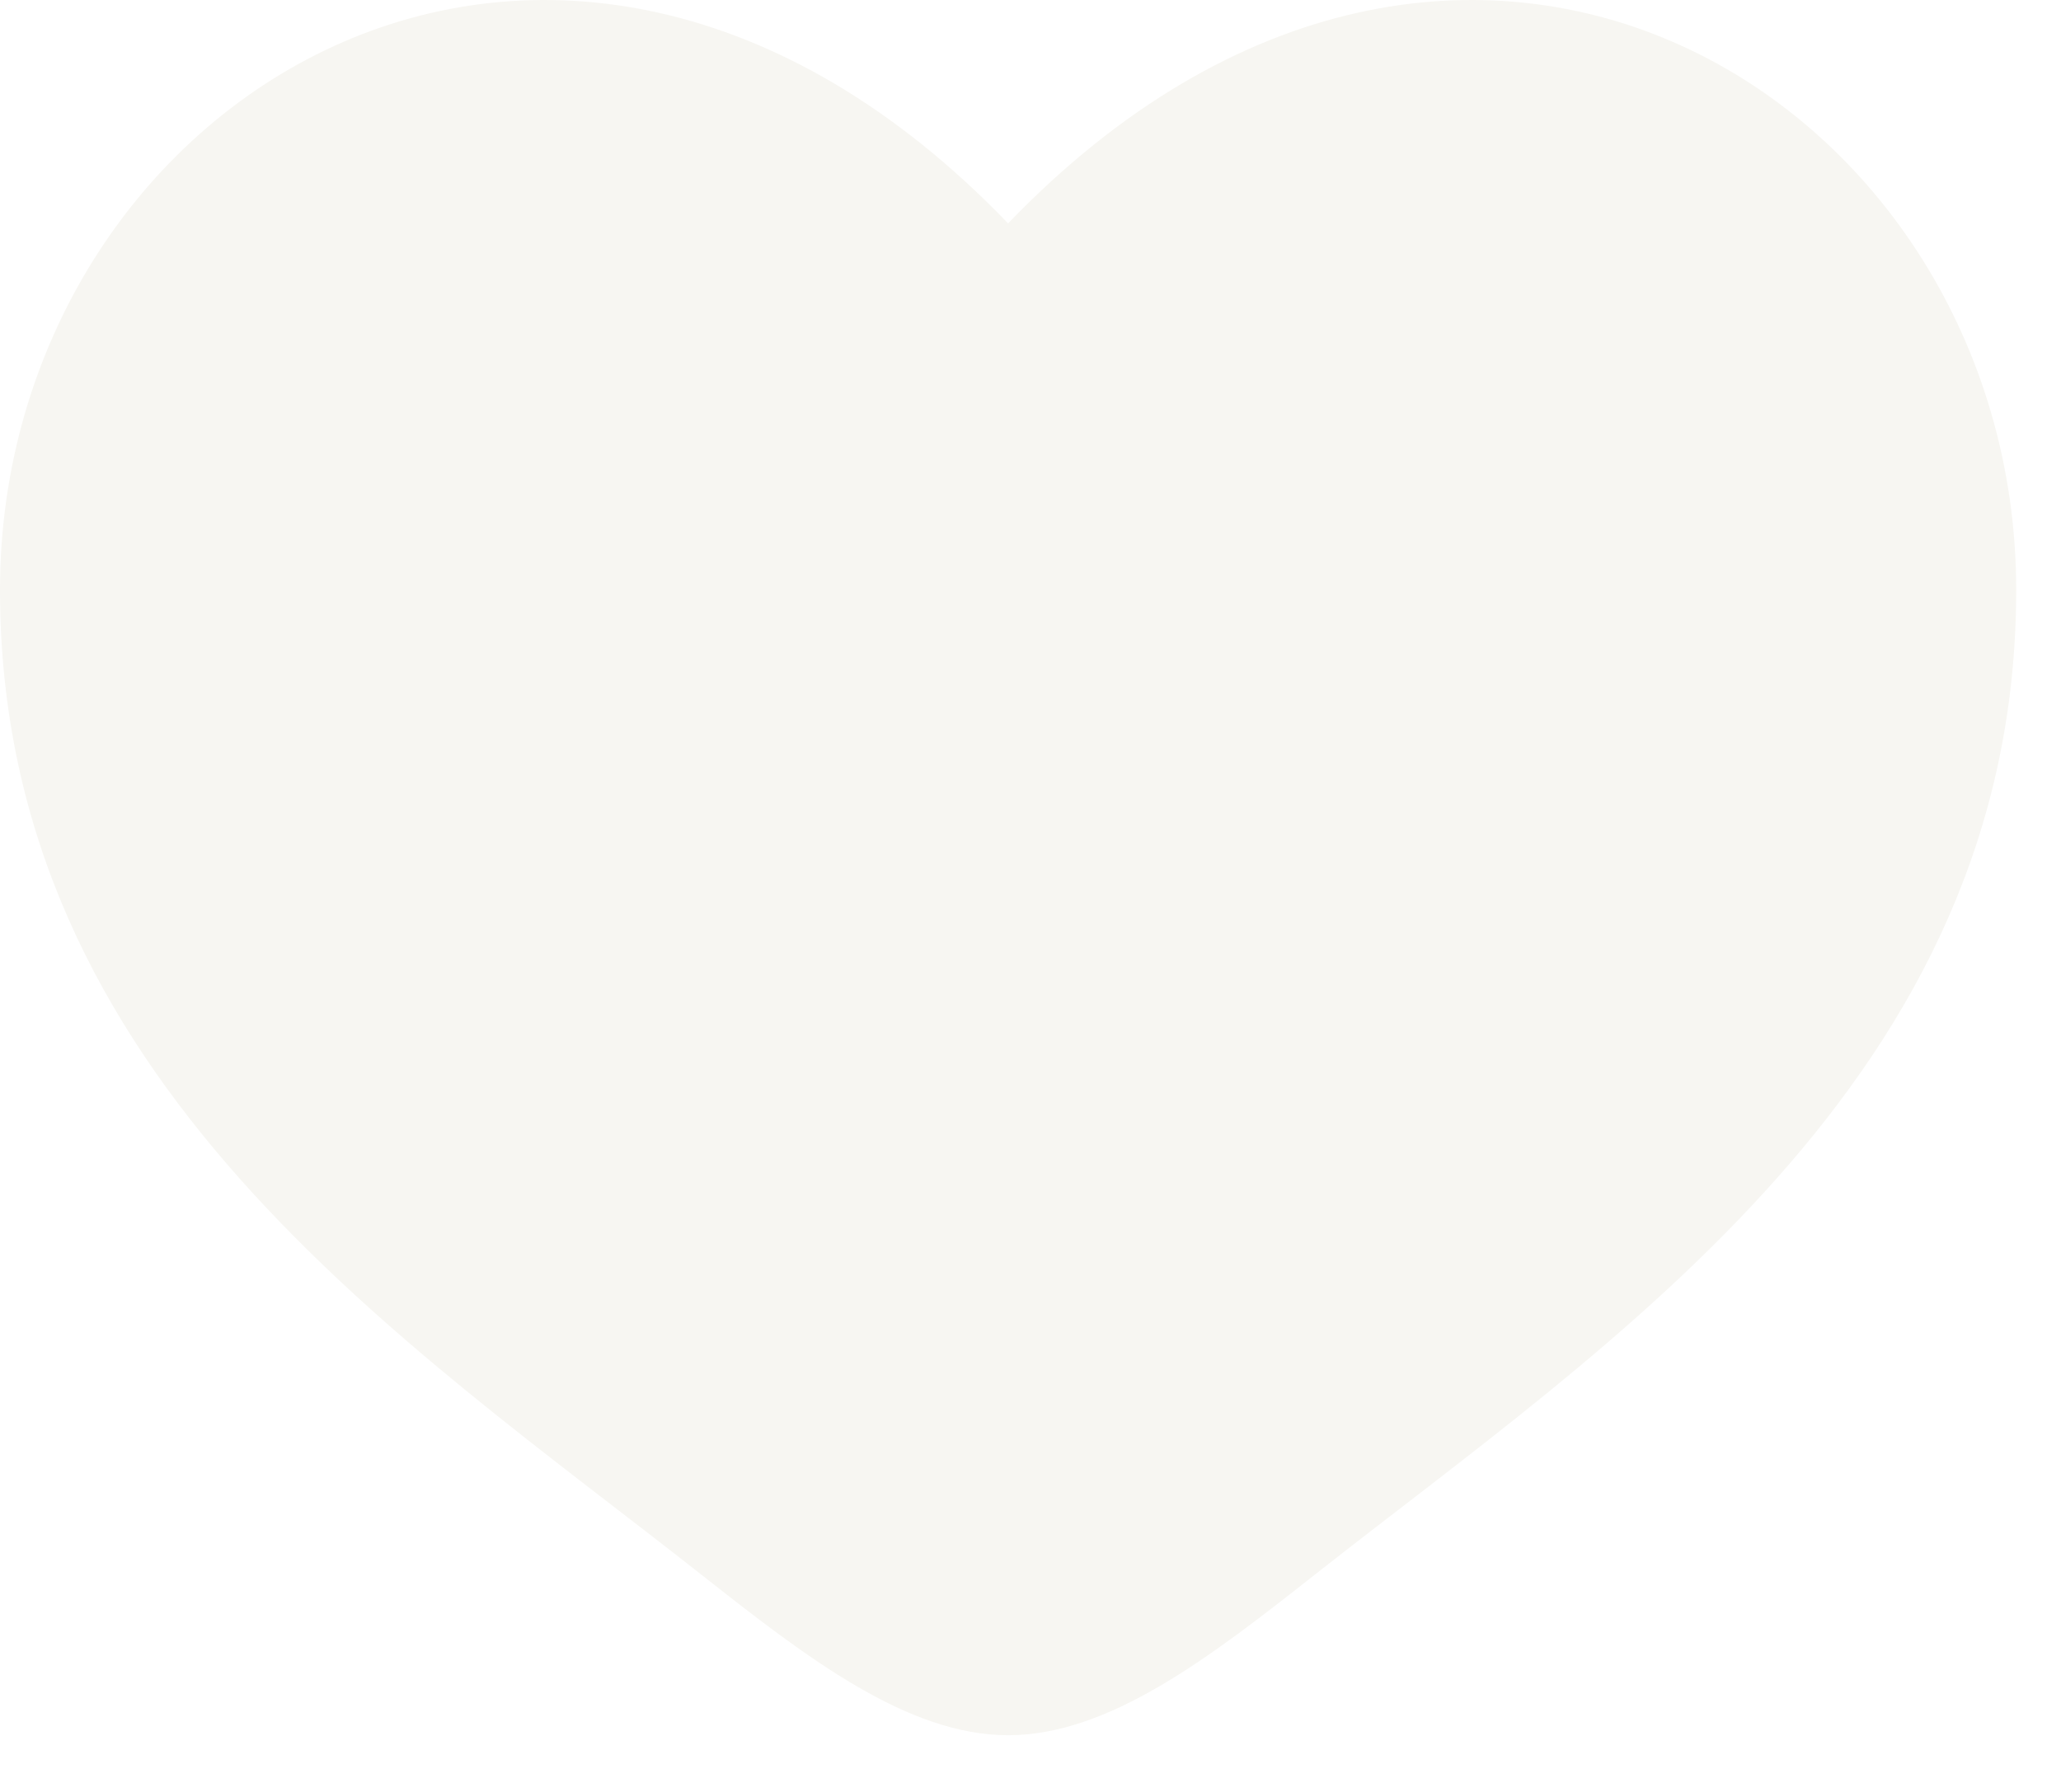
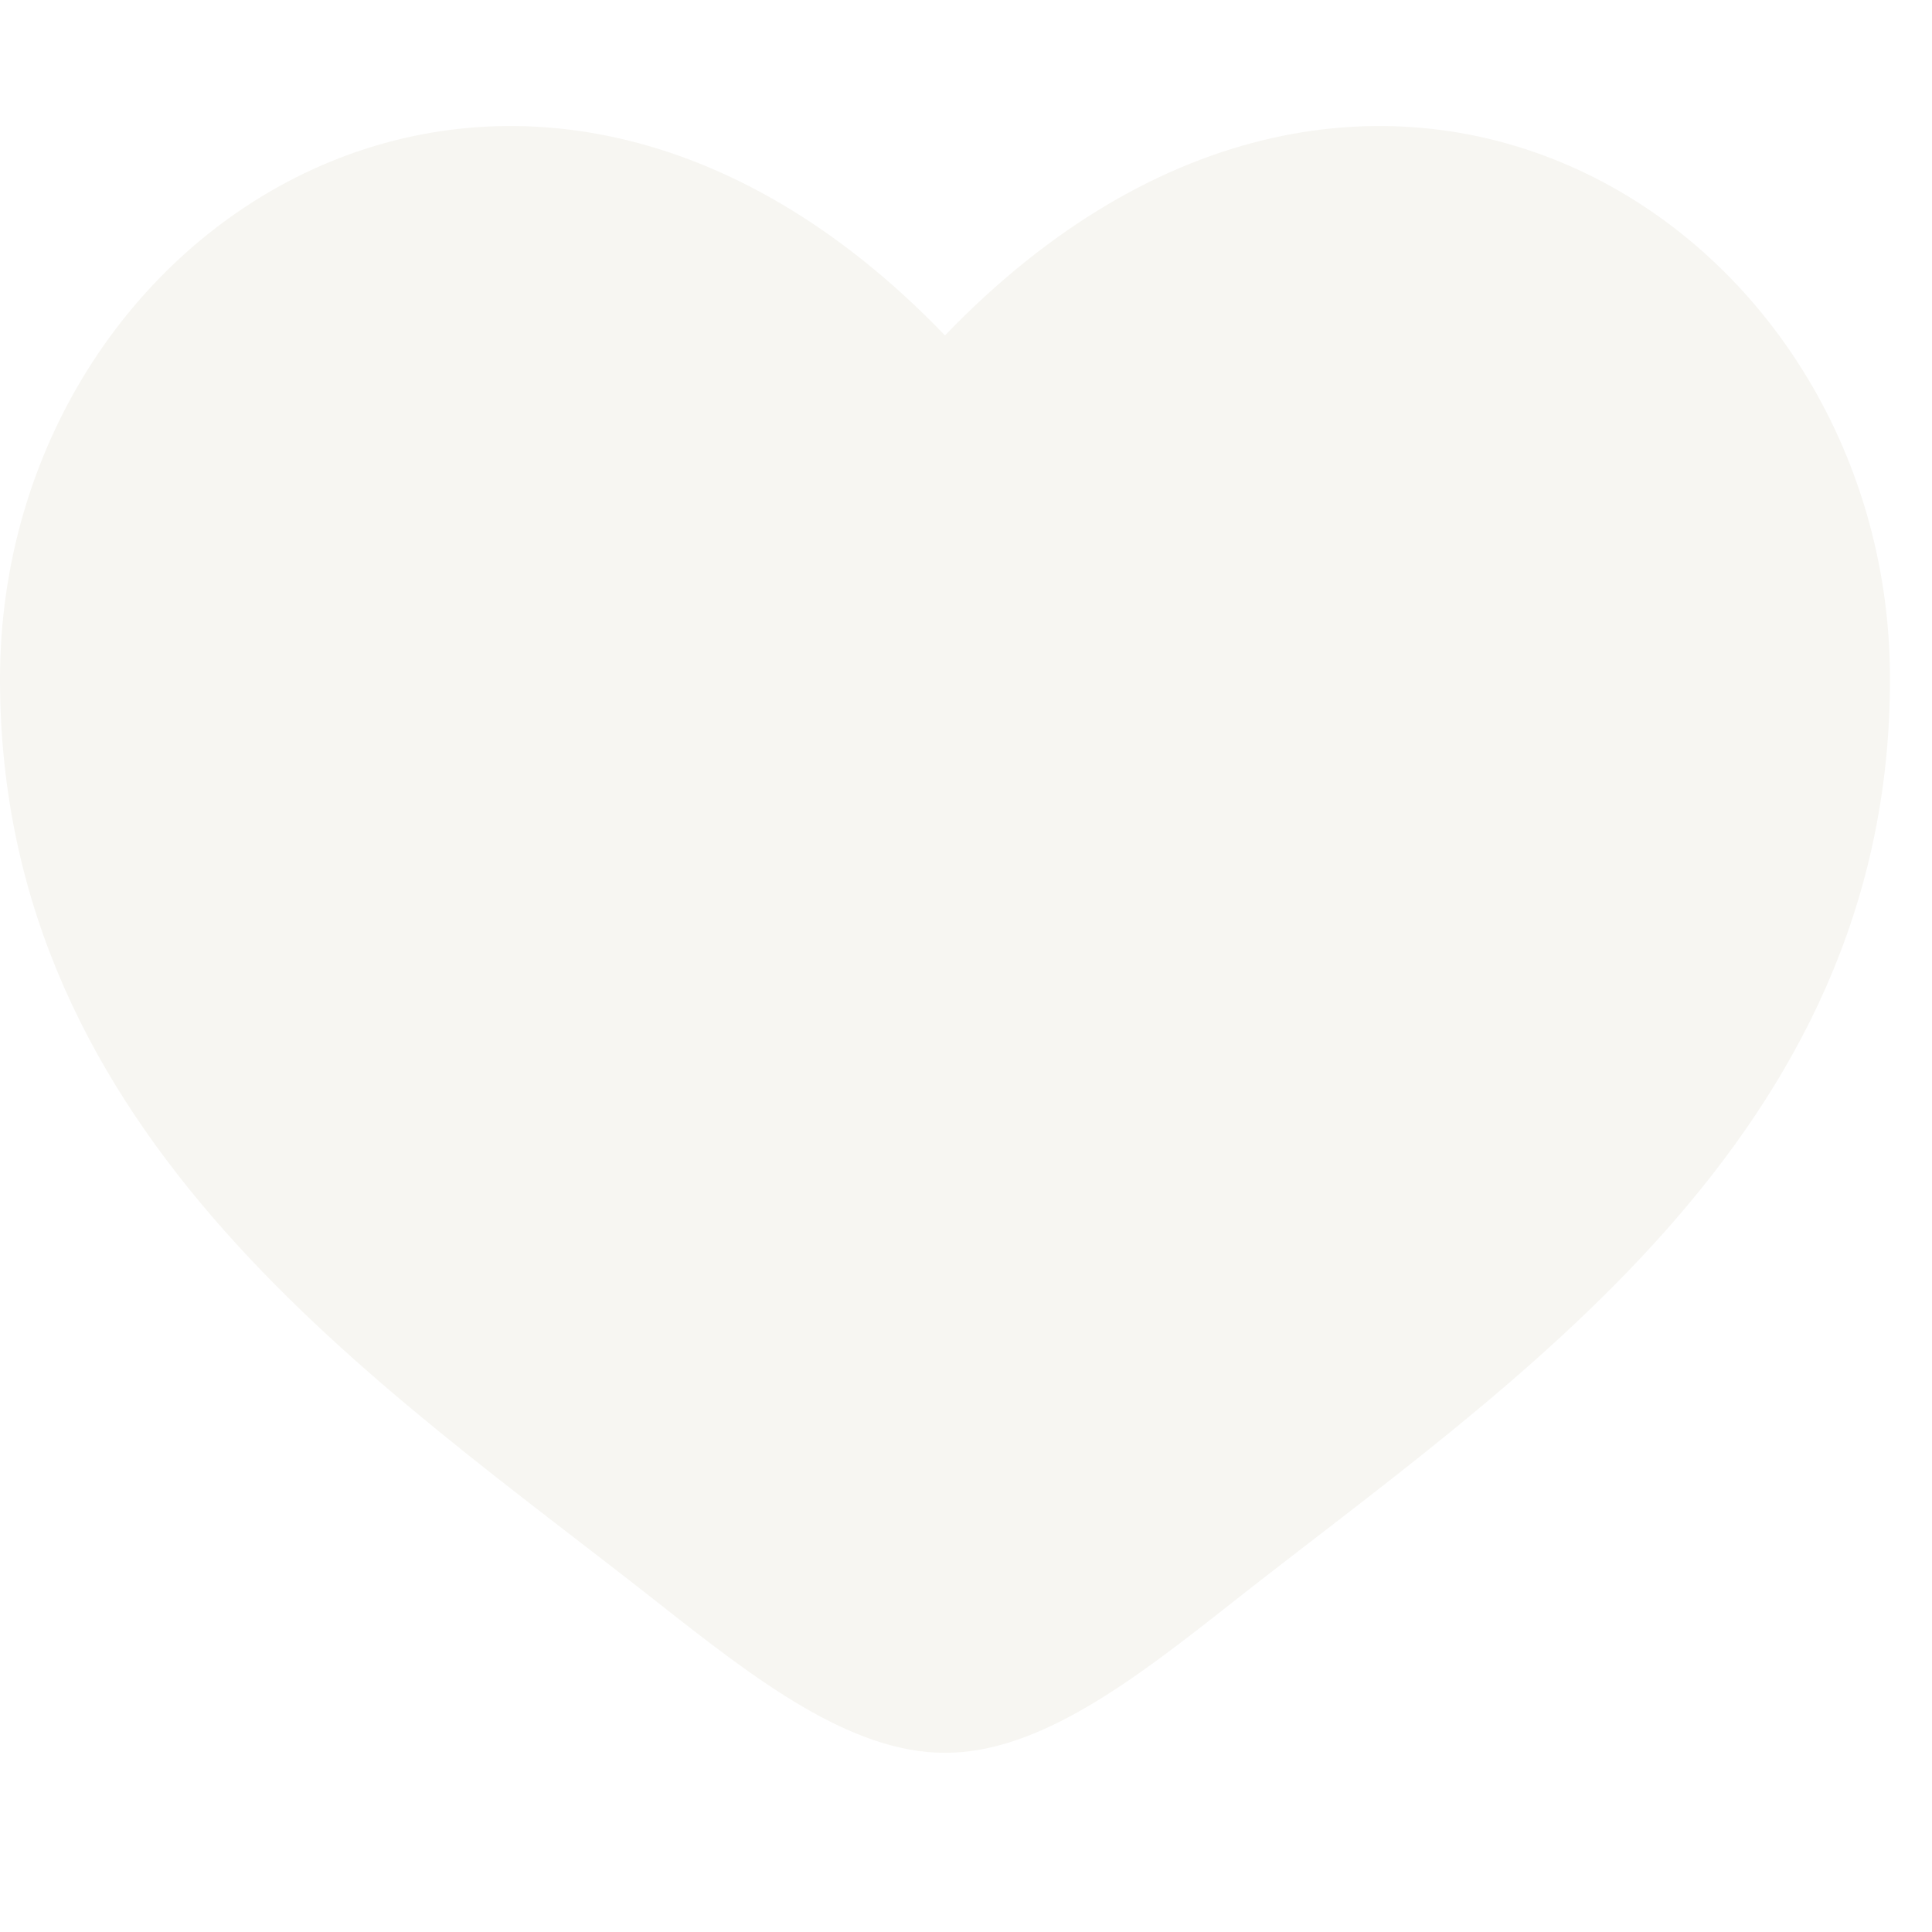
- <svg xmlns="http://www.w3.org/2000/svg" width="23" height="20" viewBox="0 0 23 20" fill="none">
+ <svg xmlns="http://www.w3.org/2000/svg" viewBox="0 -1.5 23 23" fill="none">
  <path d="M0 6.584C0 12.055 4.522 14.97 7.832 17.579C9 18.5 10.125 19.367 11.25 19.367C12.375 19.367 13.5 18.5 14.668 17.579C17.978 14.97 22.5 12.055 22.5 6.584C22.5 1.113 16.312 -2.767 11.25 2.493C6.188 -2.767 0 1.113 0 6.584Z" fill="#F7F6F2" />
</svg>
